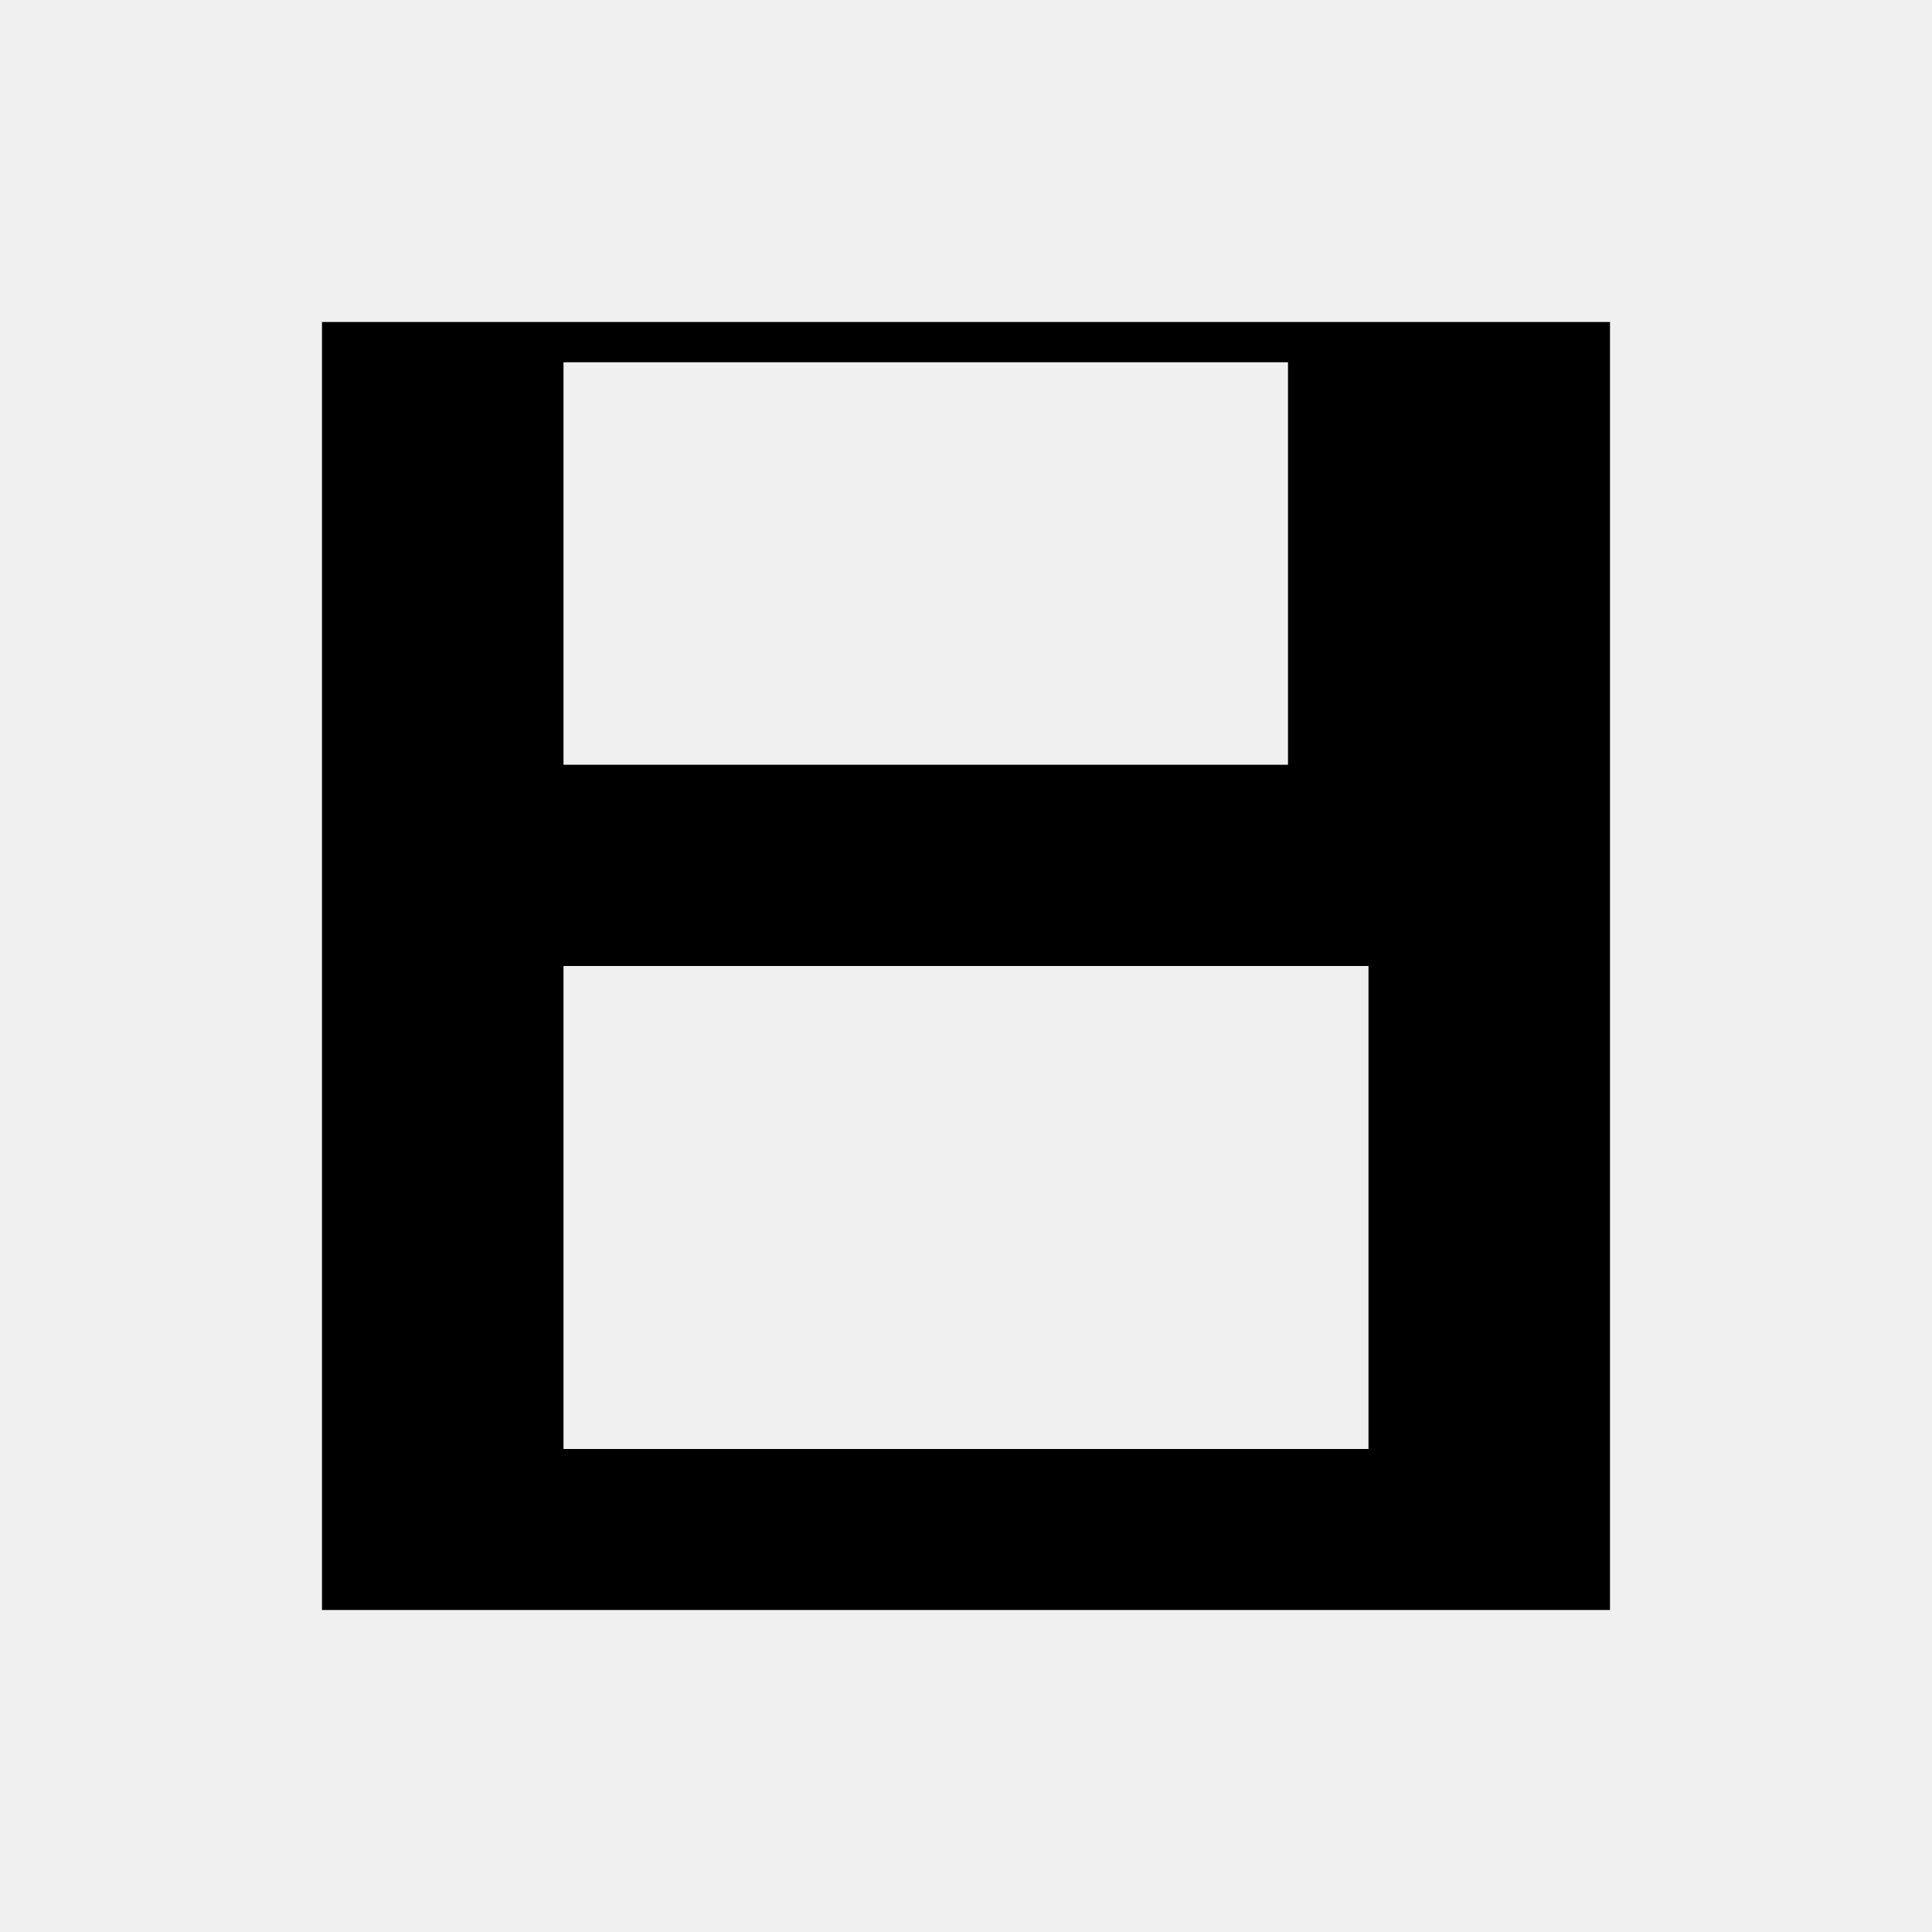
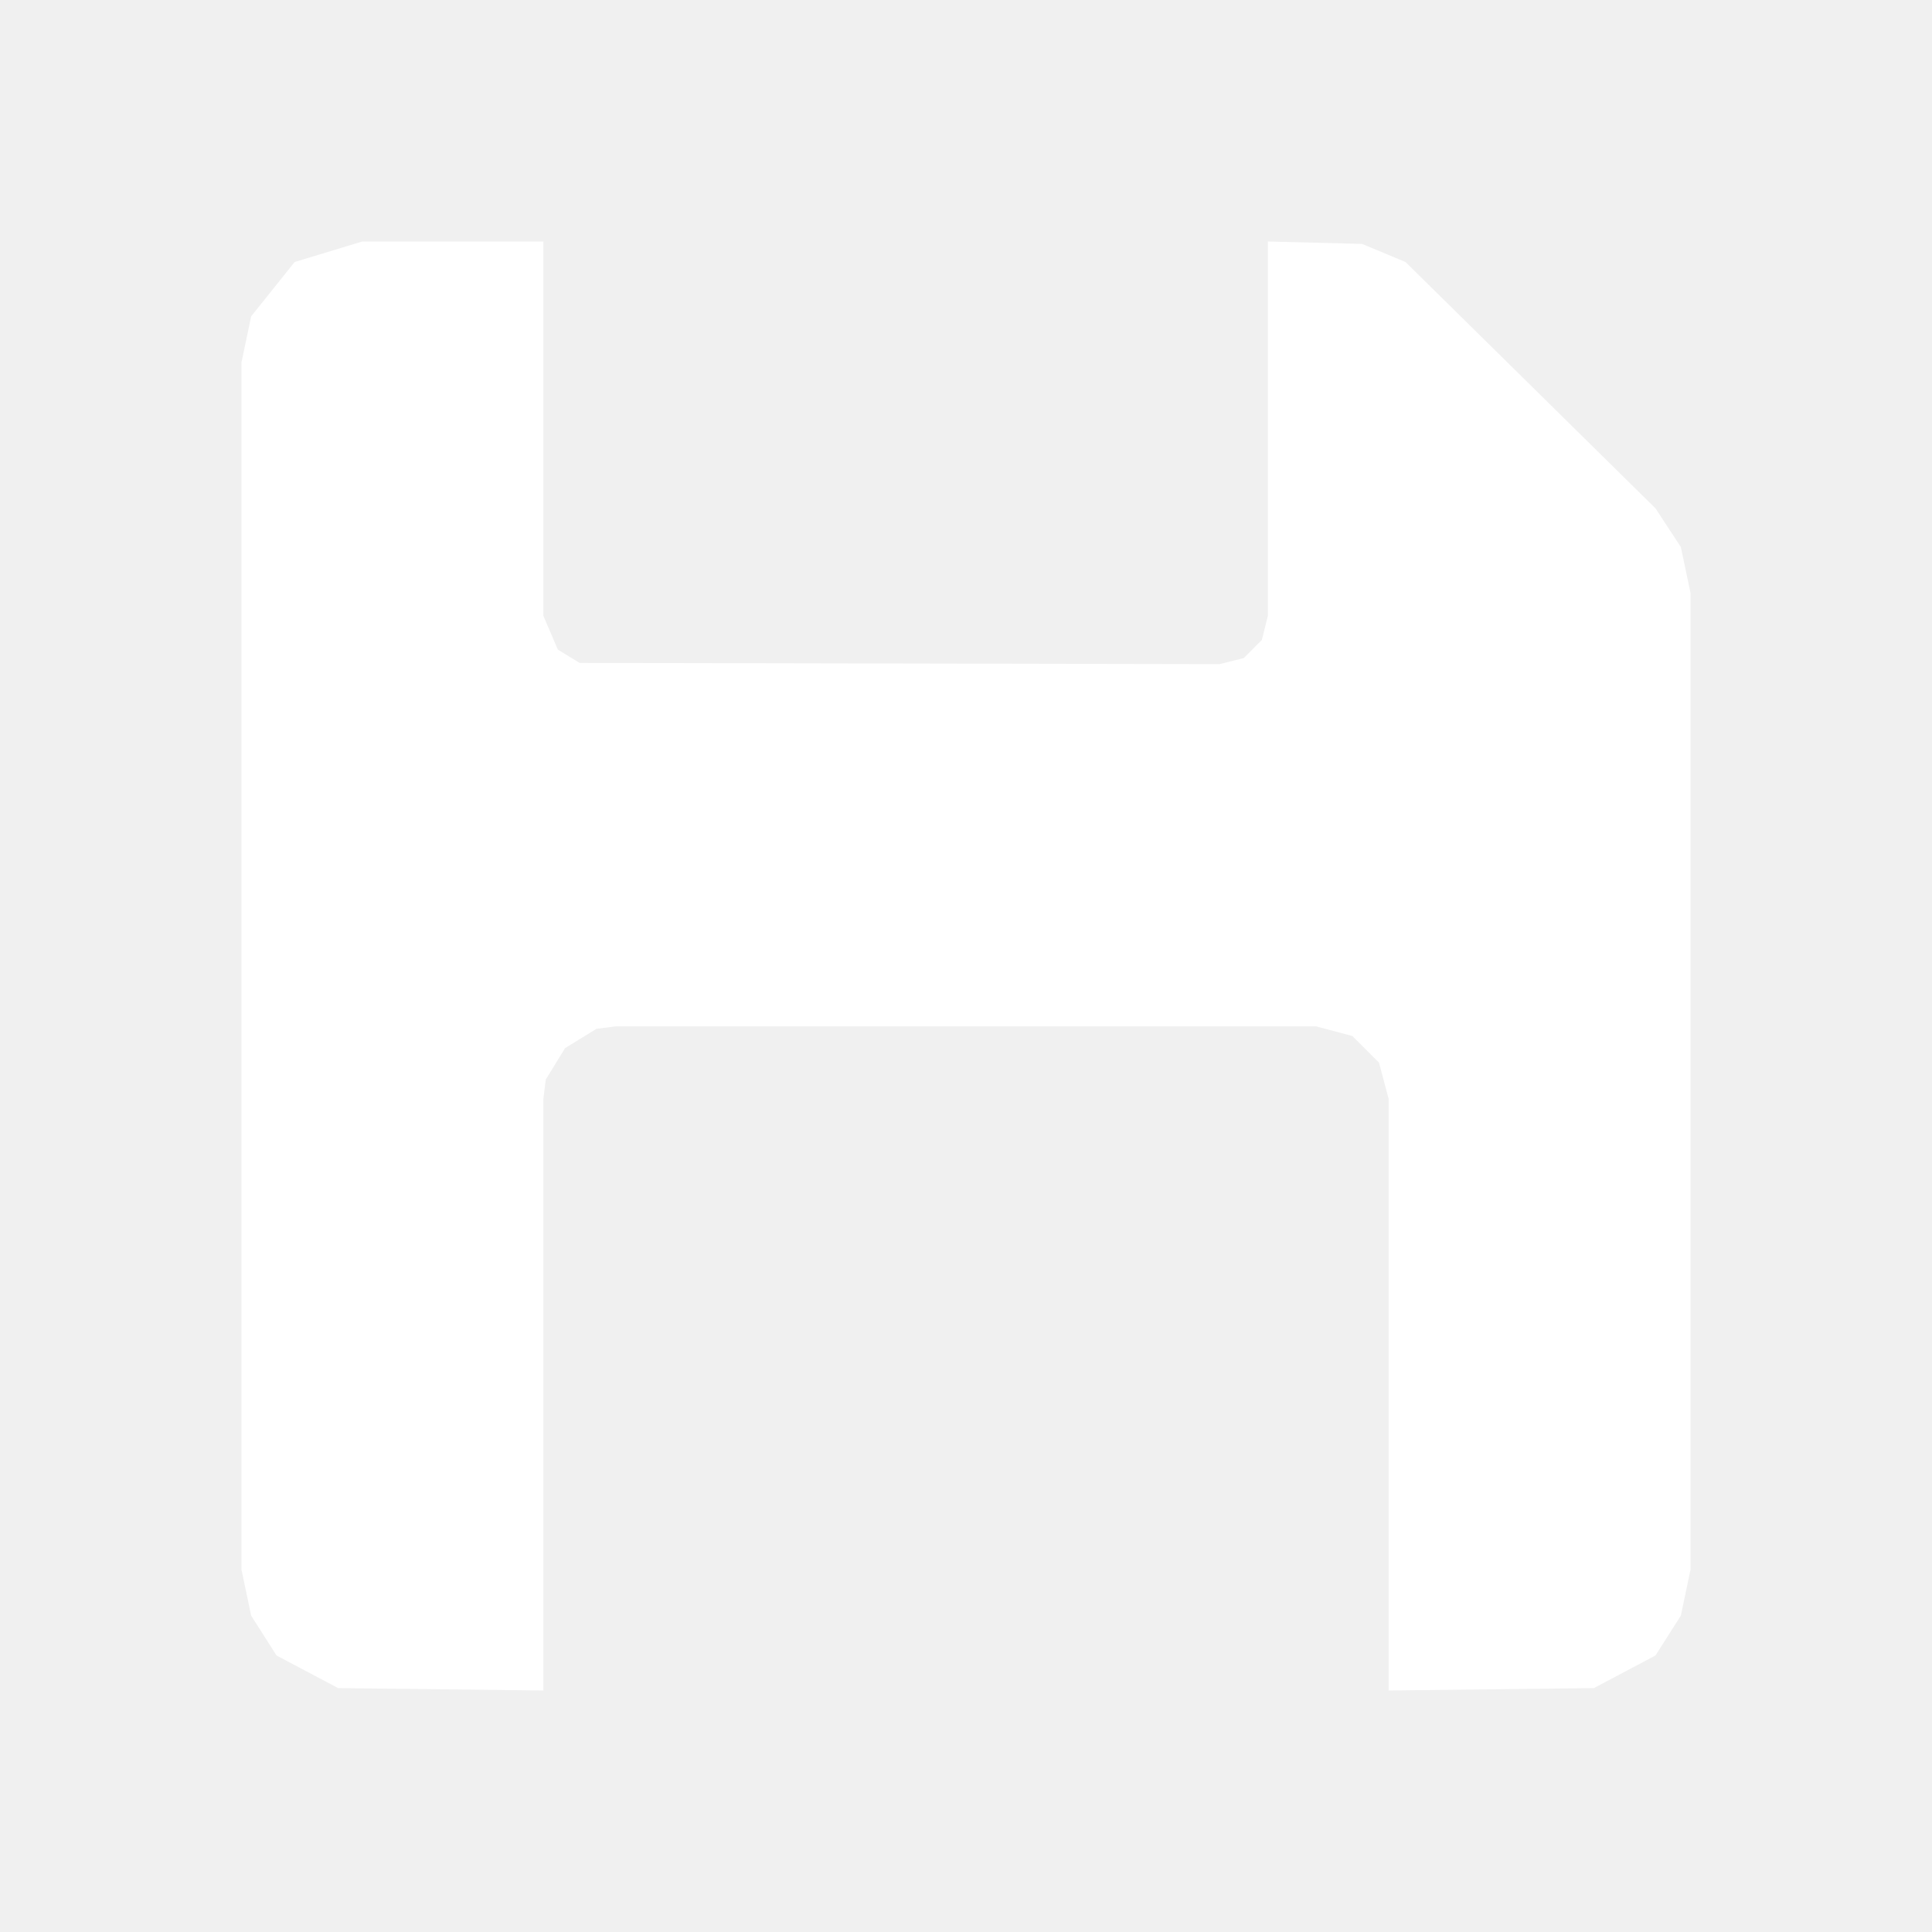
- <svg xmlns="http://www.w3.org/2000/svg" viewBox="0 0 24 24">
-   <path d="M4.00 4.00 L20.00 4.00 L20.00 20.00 L4.00 20.00 Z M7.00 9.50 L16.00 9.50 L16.00 4.50 L7.00 4.50 Z M7.00 18.00 L17.00 18.00 L17.00 12.00 L7.00 12.00 Z" />
+ <svg xmlns="http://www.w3.org/2000/svg" viewBox="0 0 16 16">
+   <path fill="#fff" d="M2.44 2.17L3 2L4.5 2L4.5 5.1L4.62 5.38L4.8 5.49L10.1 5.5L10.3 5.45L10.45 5.3L10.5 5.1L10.5 2L11.28 2.02L11.64 2.17L13.71 4.21L13.92 4.53L14 4.91L14 13L13.92 13.38L13.71 13.71L13.2 13.98L11.5 14L11.5 9.1L11.42 8.8L11.2 8.58L10.9 8.5L5.1 8.5L4.94 8.52L4.68 8.68L4.52 8.94L4.5 9.1L4.5 14L2.8 13.98L2.29 13.71L2.08 13.38L2 13L2 3L2.08 2.62Z" />
</svg>
